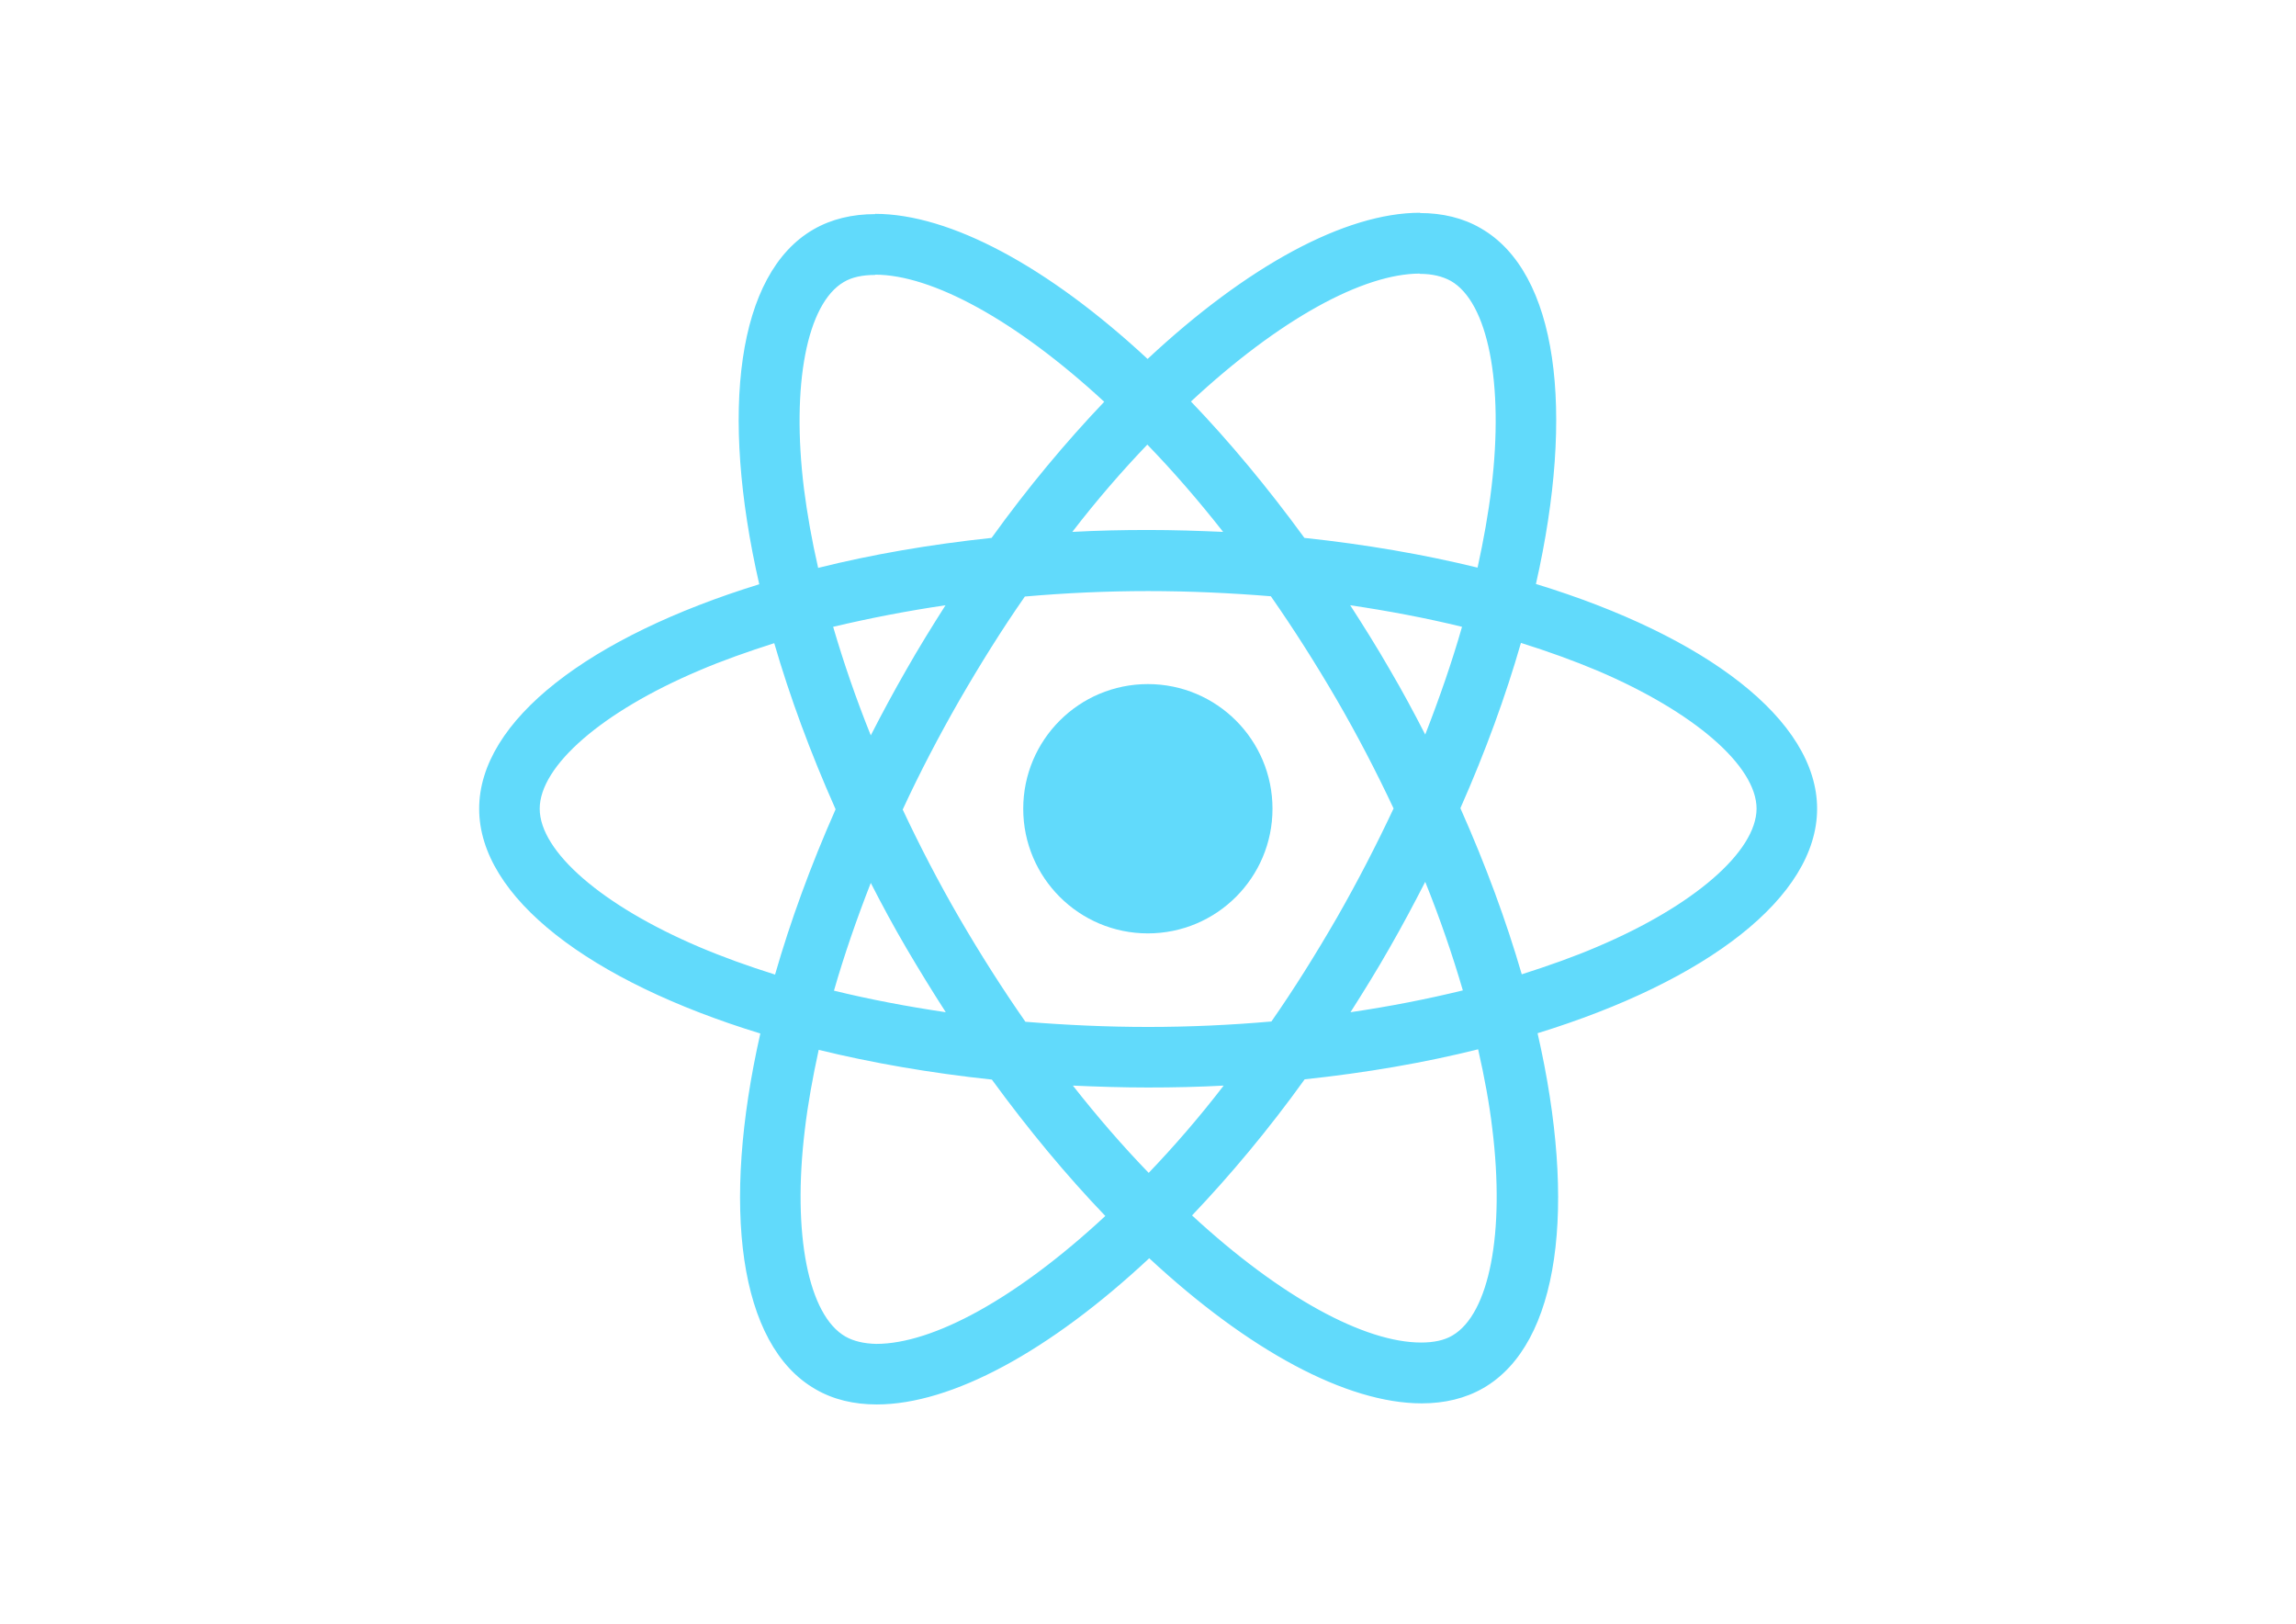
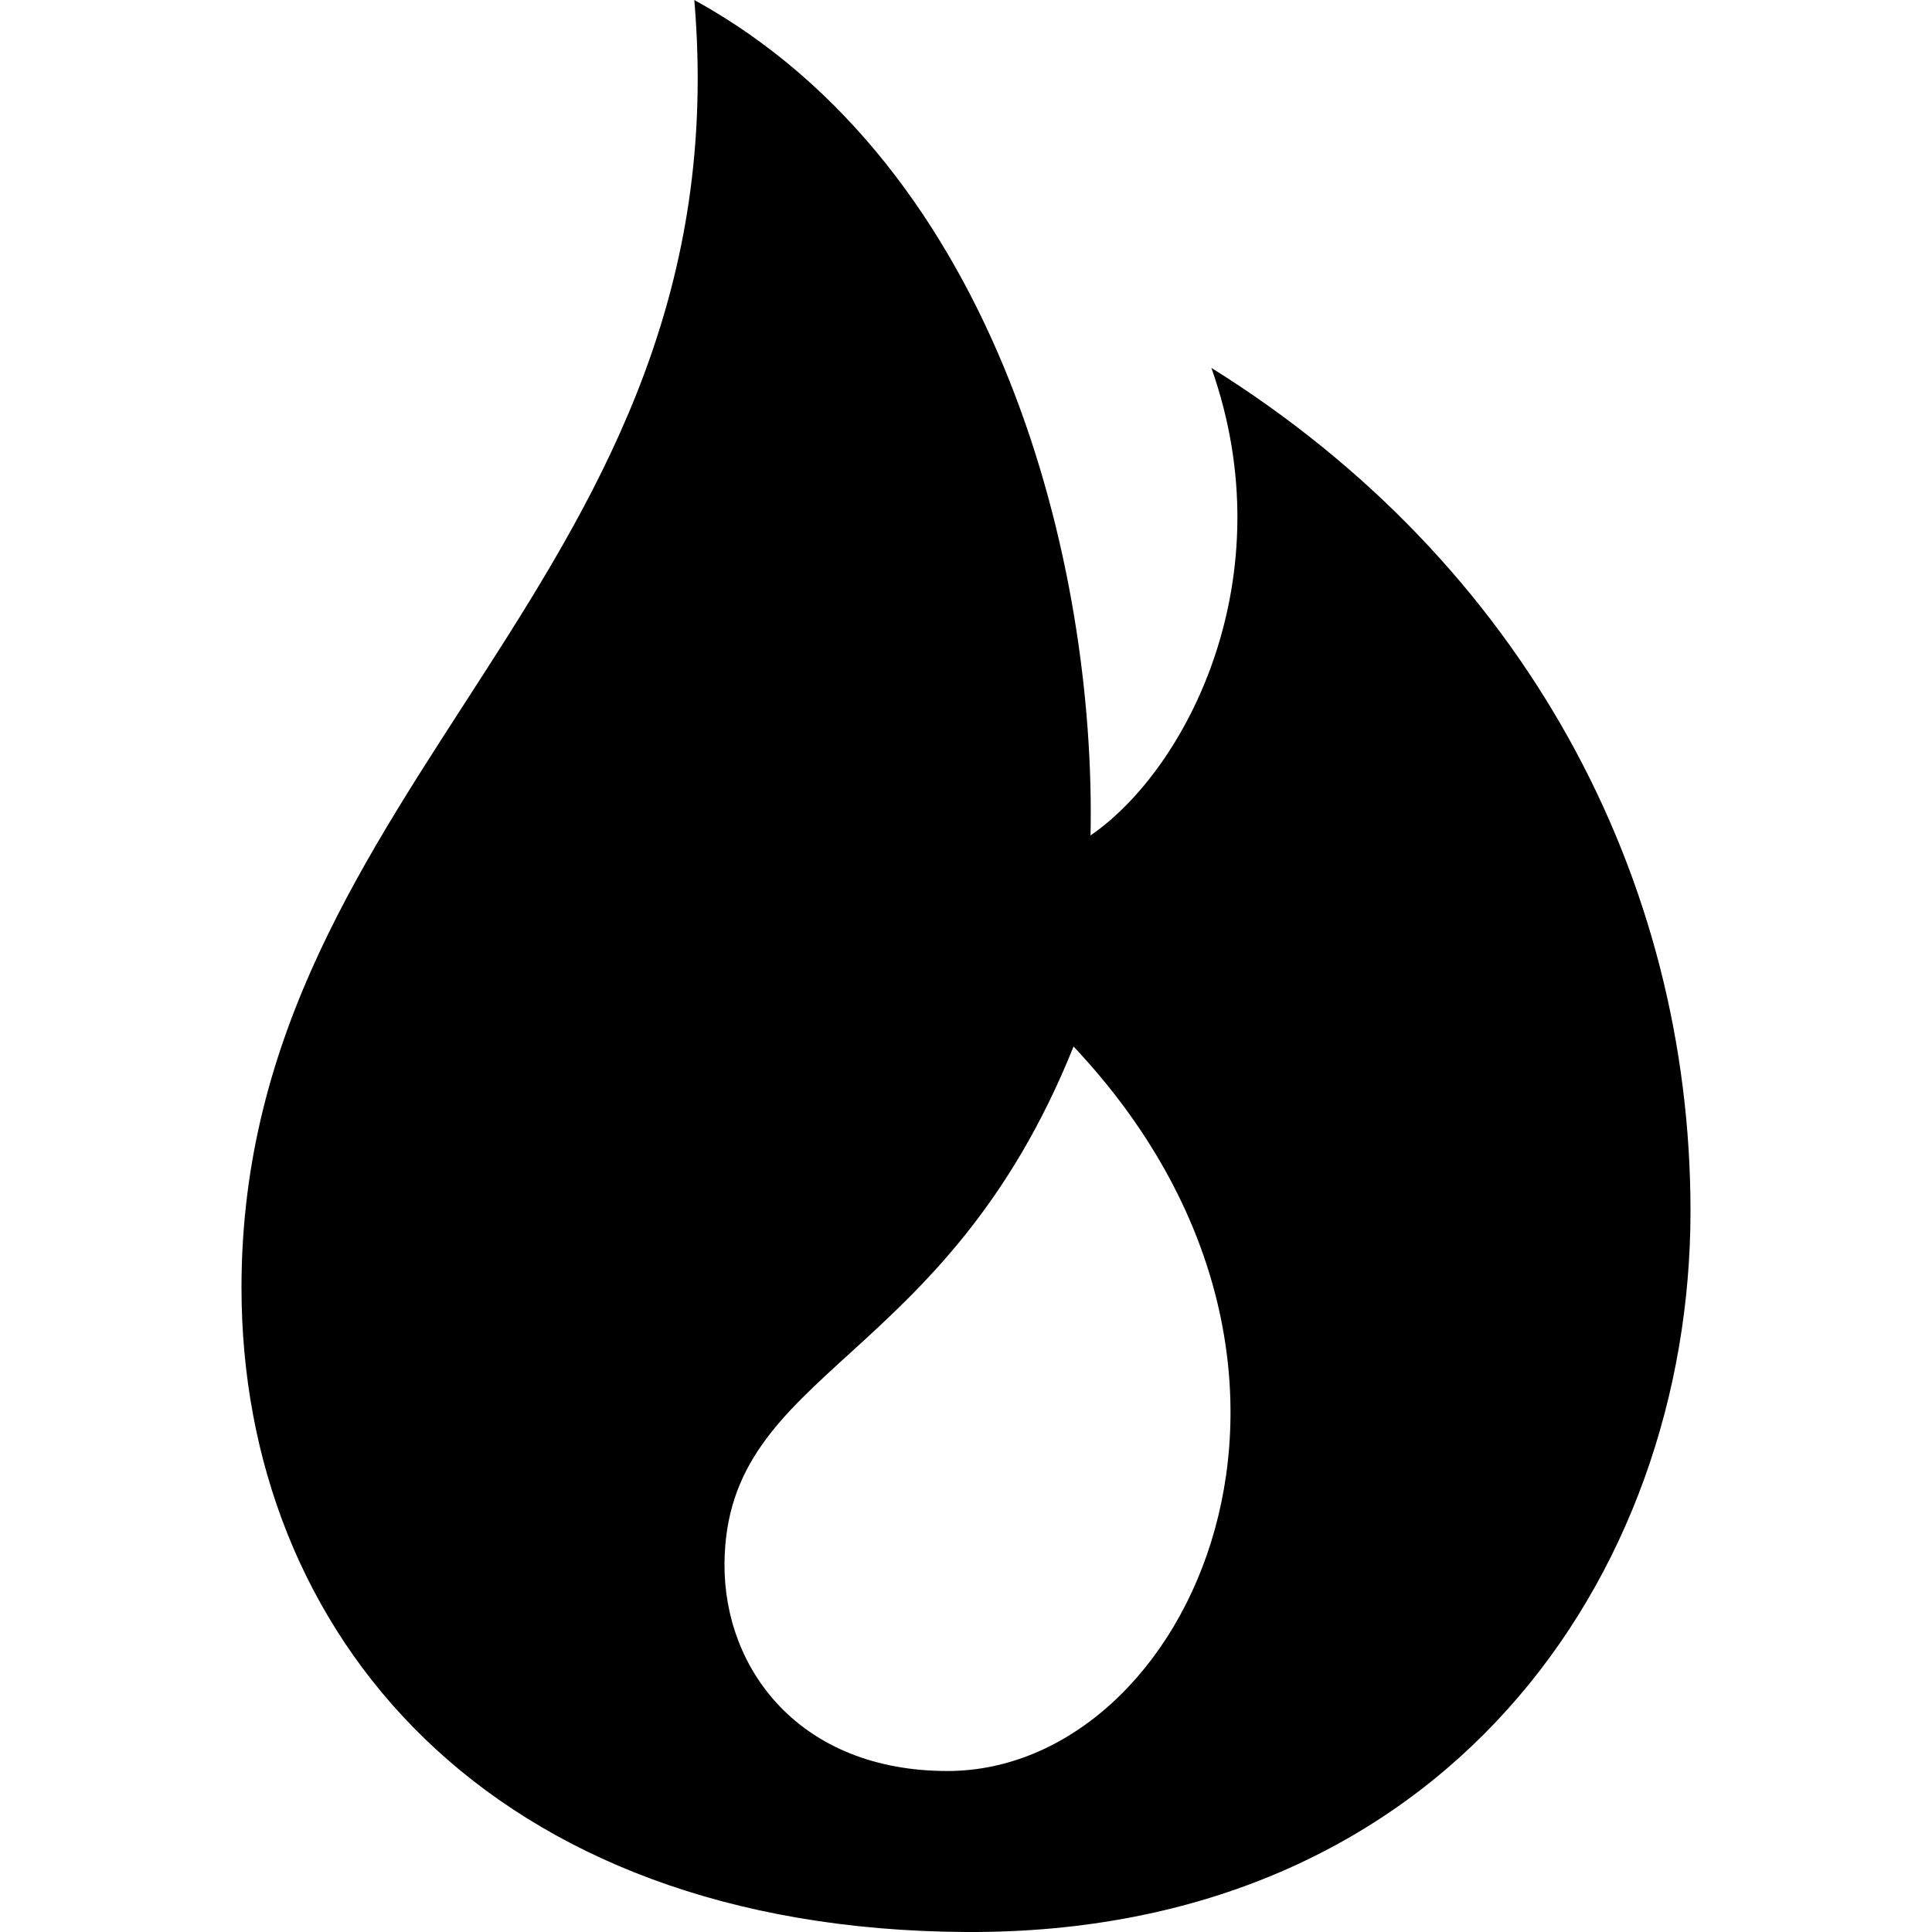
- <svg xmlns="http://www.w3.org/2000/svg" viewBox="0 0 841.9 595.3">
-   <g fill="#61DAFB">
-     <path d="M666.3 296.5c0-32.5-40.7-63.3-103.1-82.4 14.4-63.6 8-114.2-20.2-130.4-6.5-3.8-14.1-5.6-22.4-5.6v22.3c4.6 0 8.3.9 11.4 2.6 13.6 7.8 19.5 37.5 14.9 75.7-1.1 9.4-2.9 19.3-5.1 29.4-19.6-4.8-41-8.5-63.5-10.9-13.5-18.5-27.5-35.3-41.6-50 32.6-30.3 63.2-46.9 84-46.9V78c-27.5 0-63.5 19.6-99.9 53.6-36.4-33.8-72.4-53.2-99.9-53.2v22.3c20.7 0 51.4 16.5 84 46.6-14 14.7-28 31.4-41.3 49.9-22.6 2.4-44 6.1-63.6 11-2.3-10-4-19.7-5.2-29-4.7-38.2 1.1-67.9 14.6-75.8 3-1.8 6.9-2.6 11.5-2.6V78.5c-8.4 0-16 1.8-22.6 5.6-28.1 16.2-34.4 66.7-19.9 130.1-62.2 19.2-102.7 49.9-102.7 82.3 0 32.5 40.7 63.3 103.1 82.4-14.4 63.6-8 114.2 20.2 130.4 6.5 3.8 14.1 5.6 22.5 5.6 27.5 0 63.5-19.6 99.9-53.6 36.4 33.8 72.4 53.2 99.9 53.2 8.4 0 16-1.8 22.6-5.6 28.1-16.2 34.4-66.7 19.9-130.1 62-19.1 102.5-49.9 102.5-82.3zm-130.2-66.7c-3.7 12.9-8.3 26.2-13.5 39.5-4.1-8-8.4-16-13.1-24-4.6-8-9.5-15.8-14.4-23.4 14.2 2.1 27.9 4.7 41 7.9zm-45.8 106.5c-7.8 13.5-15.8 26.3-24.1 38.2-14.9 1.3-30 2-45.2 2-15.1 0-30.2-.7-45-1.9-8.3-11.9-16.4-24.6-24.2-38-7.6-13.1-14.5-26.4-20.8-39.8 6.2-13.4 13.2-26.8 20.7-39.9 7.8-13.5 15.8-26.3 24.1-38.2 14.9-1.3 30-2 45.2-2 15.1 0 30.2.7 45 1.9 8.3 11.9 16.4 24.6 24.2 38 7.6 13.1 14.5 26.4 20.8 39.8-6.3 13.4-13.2 26.8-20.7 39.9zm32.3-13c5.4 13.4 10 26.8 13.8 39.8-13.1 3.2-26.9 5.9-41.2 8 4.9-7.7 9.8-15.6 14.4-23.7 4.6-8 8.9-16.1 13-24.1zM421.2 430c-9.3-9.6-18.6-20.3-27.8-32 9 .4 18.2.7 27.5.7 9.4 0 18.7-.2 27.8-.7-9 11.7-18.3 22.4-27.5 32zm-74.4-58.9c-14.2-2.1-27.9-4.7-41-7.9 3.7-12.9 8.3-26.2 13.5-39.5 4.1 8 8.4 16 13.1 24 4.7 8 9.5 15.8 14.4 23.4zM420.7 163c9.3 9.6 18.6 20.3 27.8 32-9-.4-18.2-.7-27.5-.7-9.4 0-18.7.2-27.8.7 9-11.7 18.3-22.4 27.5-32zm-74 58.9c-4.9 7.7-9.8 15.6-14.4 23.7-4.6 8-8.9 16-13 24-5.4-13.4-10-26.8-13.8-39.8 13.1-3.1 26.9-5.8 41.2-7.9zm-90.5 125.2c-35.4-15.1-58.3-34.9-58.3-50.6 0-15.7 22.9-35.6 58.3-50.6 8.6-3.7 18-7 27.7-10.1 5.7 19.6 13.2 40 22.5 60.9-9.2 20.8-16.6 41.1-22.2 60.6-9.9-3.1-19.3-6.5-28-10.2zM310 490c-13.6-7.8-19.5-37.5-14.9-75.7 1.1-9.4 2.9-19.3 5.1-29.4 19.6 4.8 41 8.5 63.5 10.9 13.5 18.5 27.5 35.3 41.6 50-32.6 30.3-63.2 46.9-84 46.9-4.5-.1-8.3-1-11.3-2.7zm237.2-76.2c4.7 38.2-1.1 67.9-14.6 75.8-3 1.8-6.9 2.6-11.5 2.6-20.7 0-51.4-16.5-84-46.6 14-14.7 28-31.4 41.3-49.9 22.6-2.4 44-6.1 63.6-11 2.3 10.1 4.1 19.8 5.2 29.1zm38.5-66.7c-8.6 3.7-18 7-27.7 10.1-5.7-19.6-13.2-40-22.5-60.9 9.2-20.8 16.6-41.1 22.2-60.6 9.9 3.1 19.3 6.5 28.1 10.2 35.4 15.1 58.3 34.9 58.3 50.6-.1 15.7-23 35.6-58.4 50.6zM320.8 78.4z" />
-     <circle cx="420.9" cy="296.5" r="45.7" />
-     <path d="M520.5 78.1z" />
-   </g>
+ <svg xmlns="http://www.w3.org/2000/svg" width="24" height="24" fill-rule="evenodd" clip-rule="evenodd">
+   <path d="M8.625 0c.61 7.189-5.625 9.664-5.625 15.996 0 4.301 3.069 7.972 9 8.004 5.931.032 9-4.414 9-8.956 0-4.141-2.062-8.046-5.952-10.474.924 2.607-.306 4.988-1.501 5.808.07-3.337-1.125-8.289-4.922-10.378zm4.711 13c3.755 3.989 1.449 9-1.567 9-1.835 0-2.779-1.265-2.769-2.577.019-2.433 2.737-2.435 4.336-6.423z" />
</svg>
